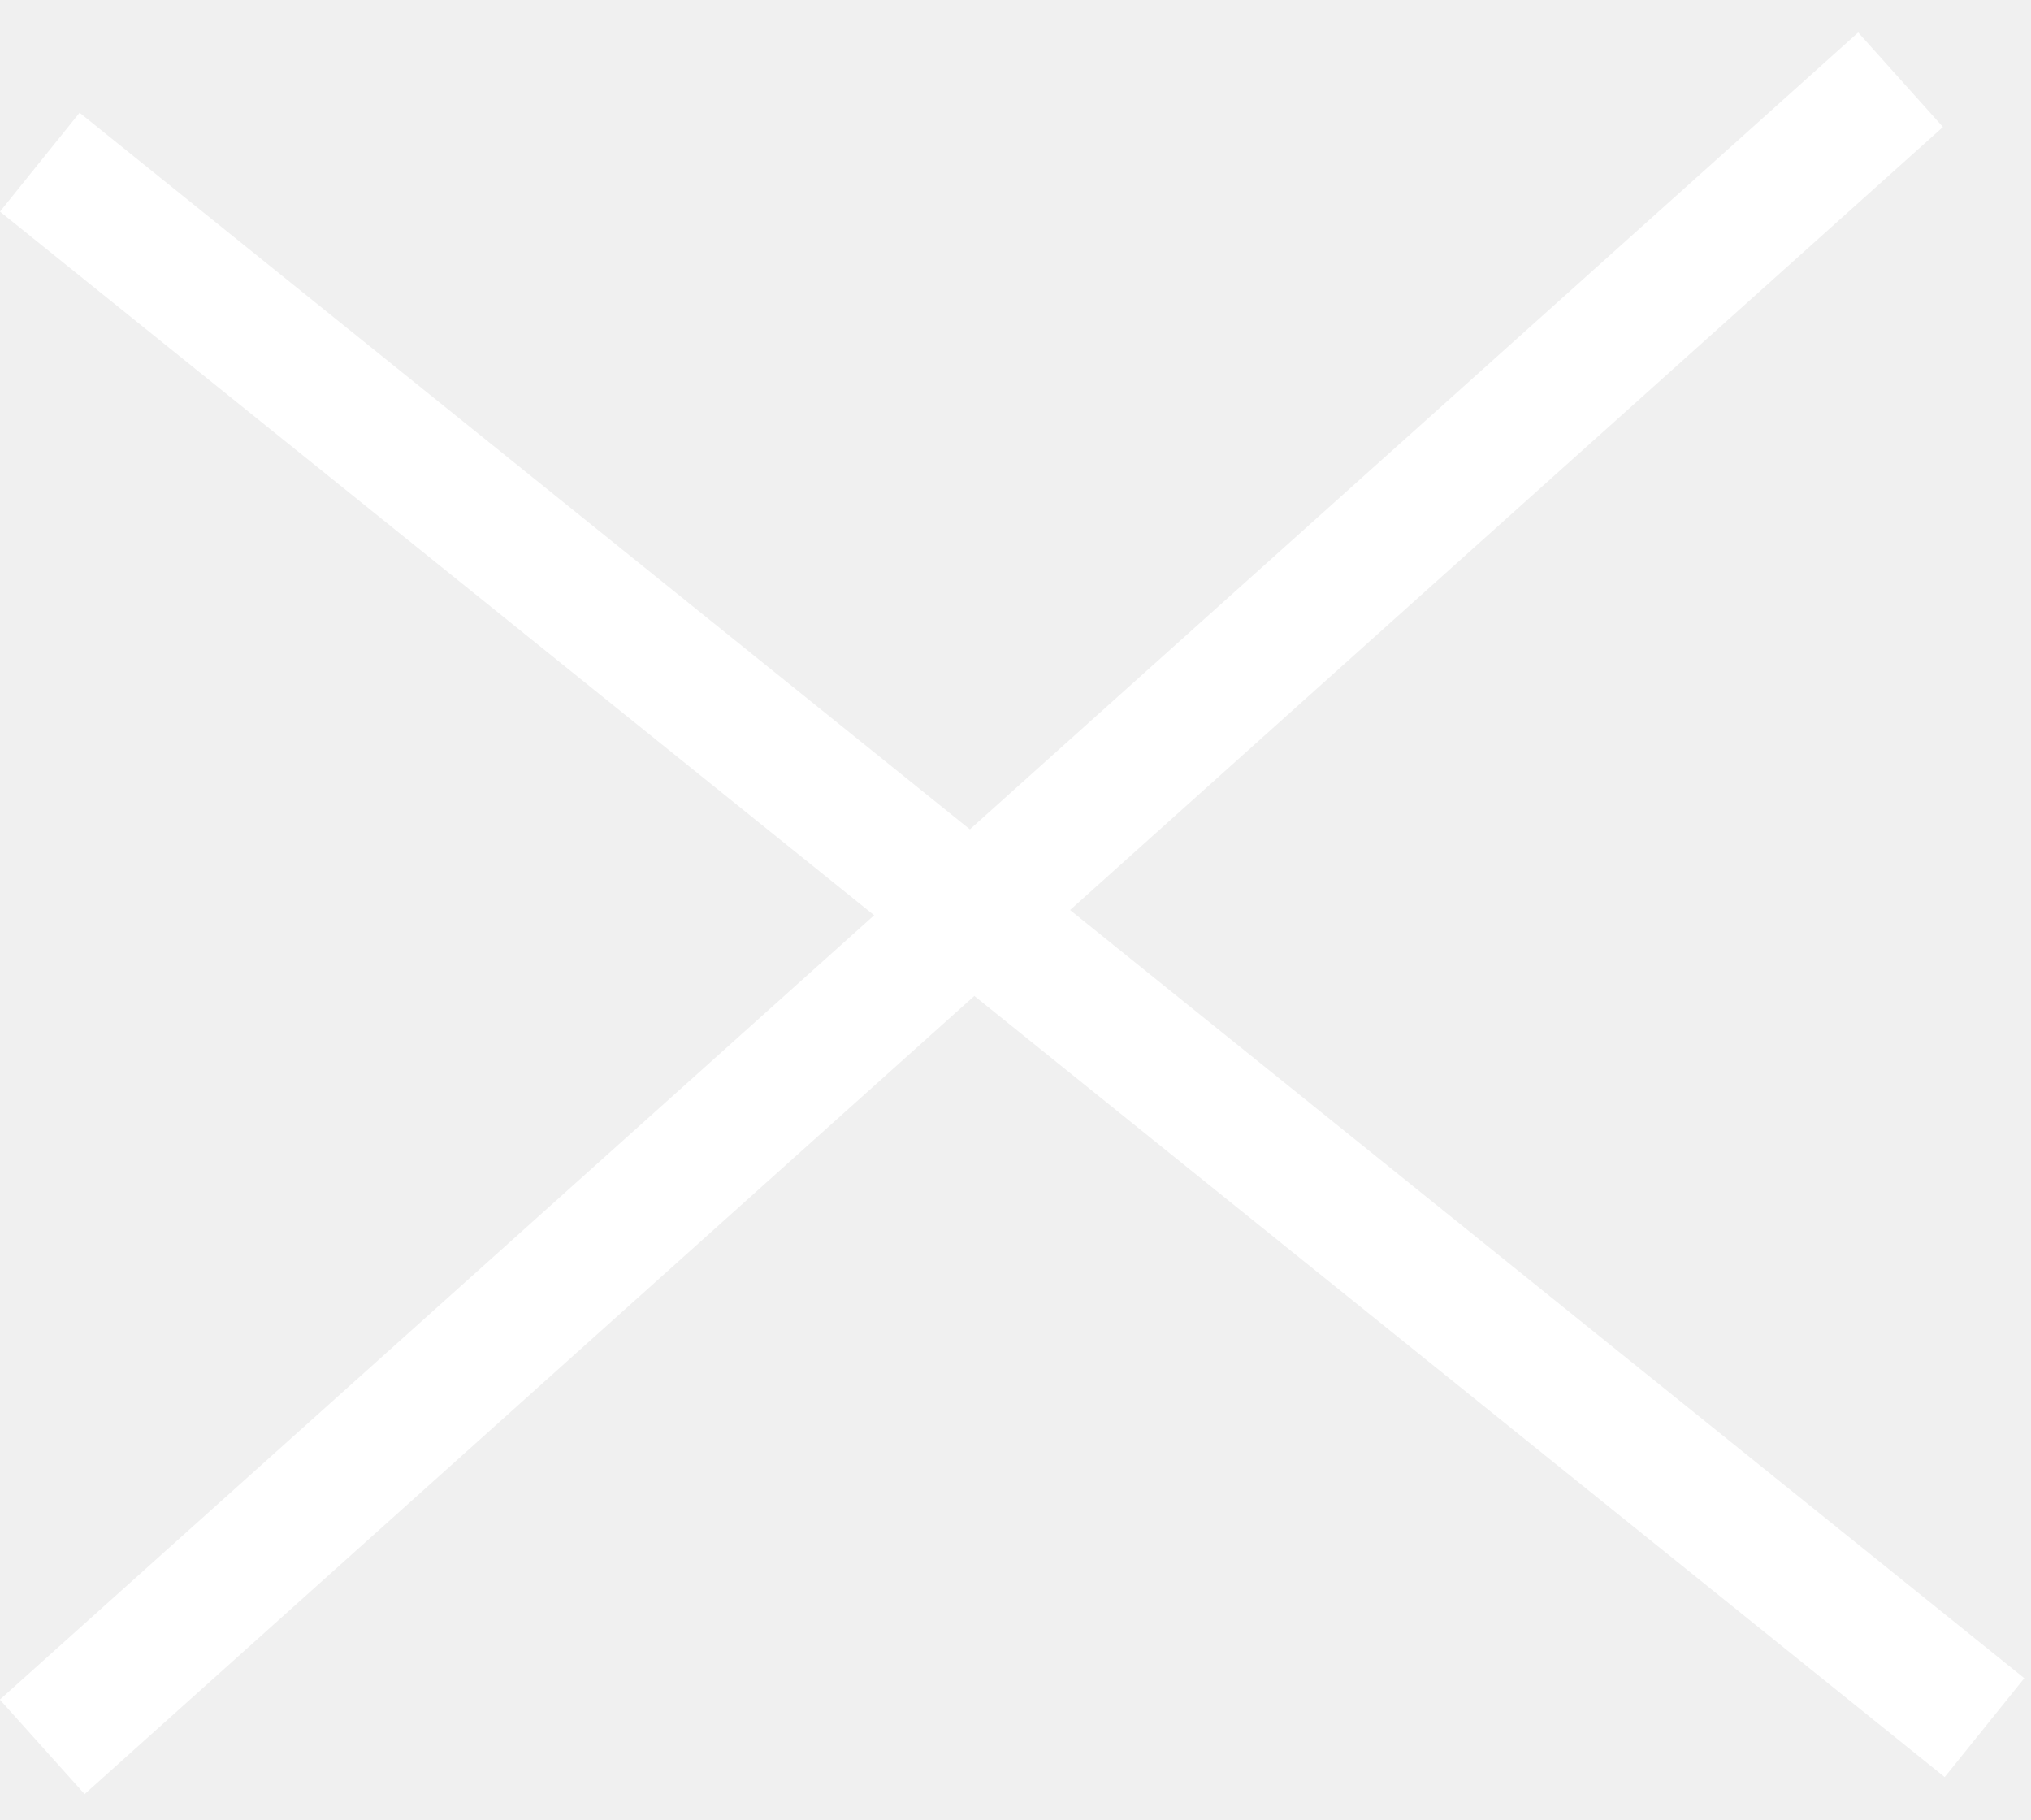
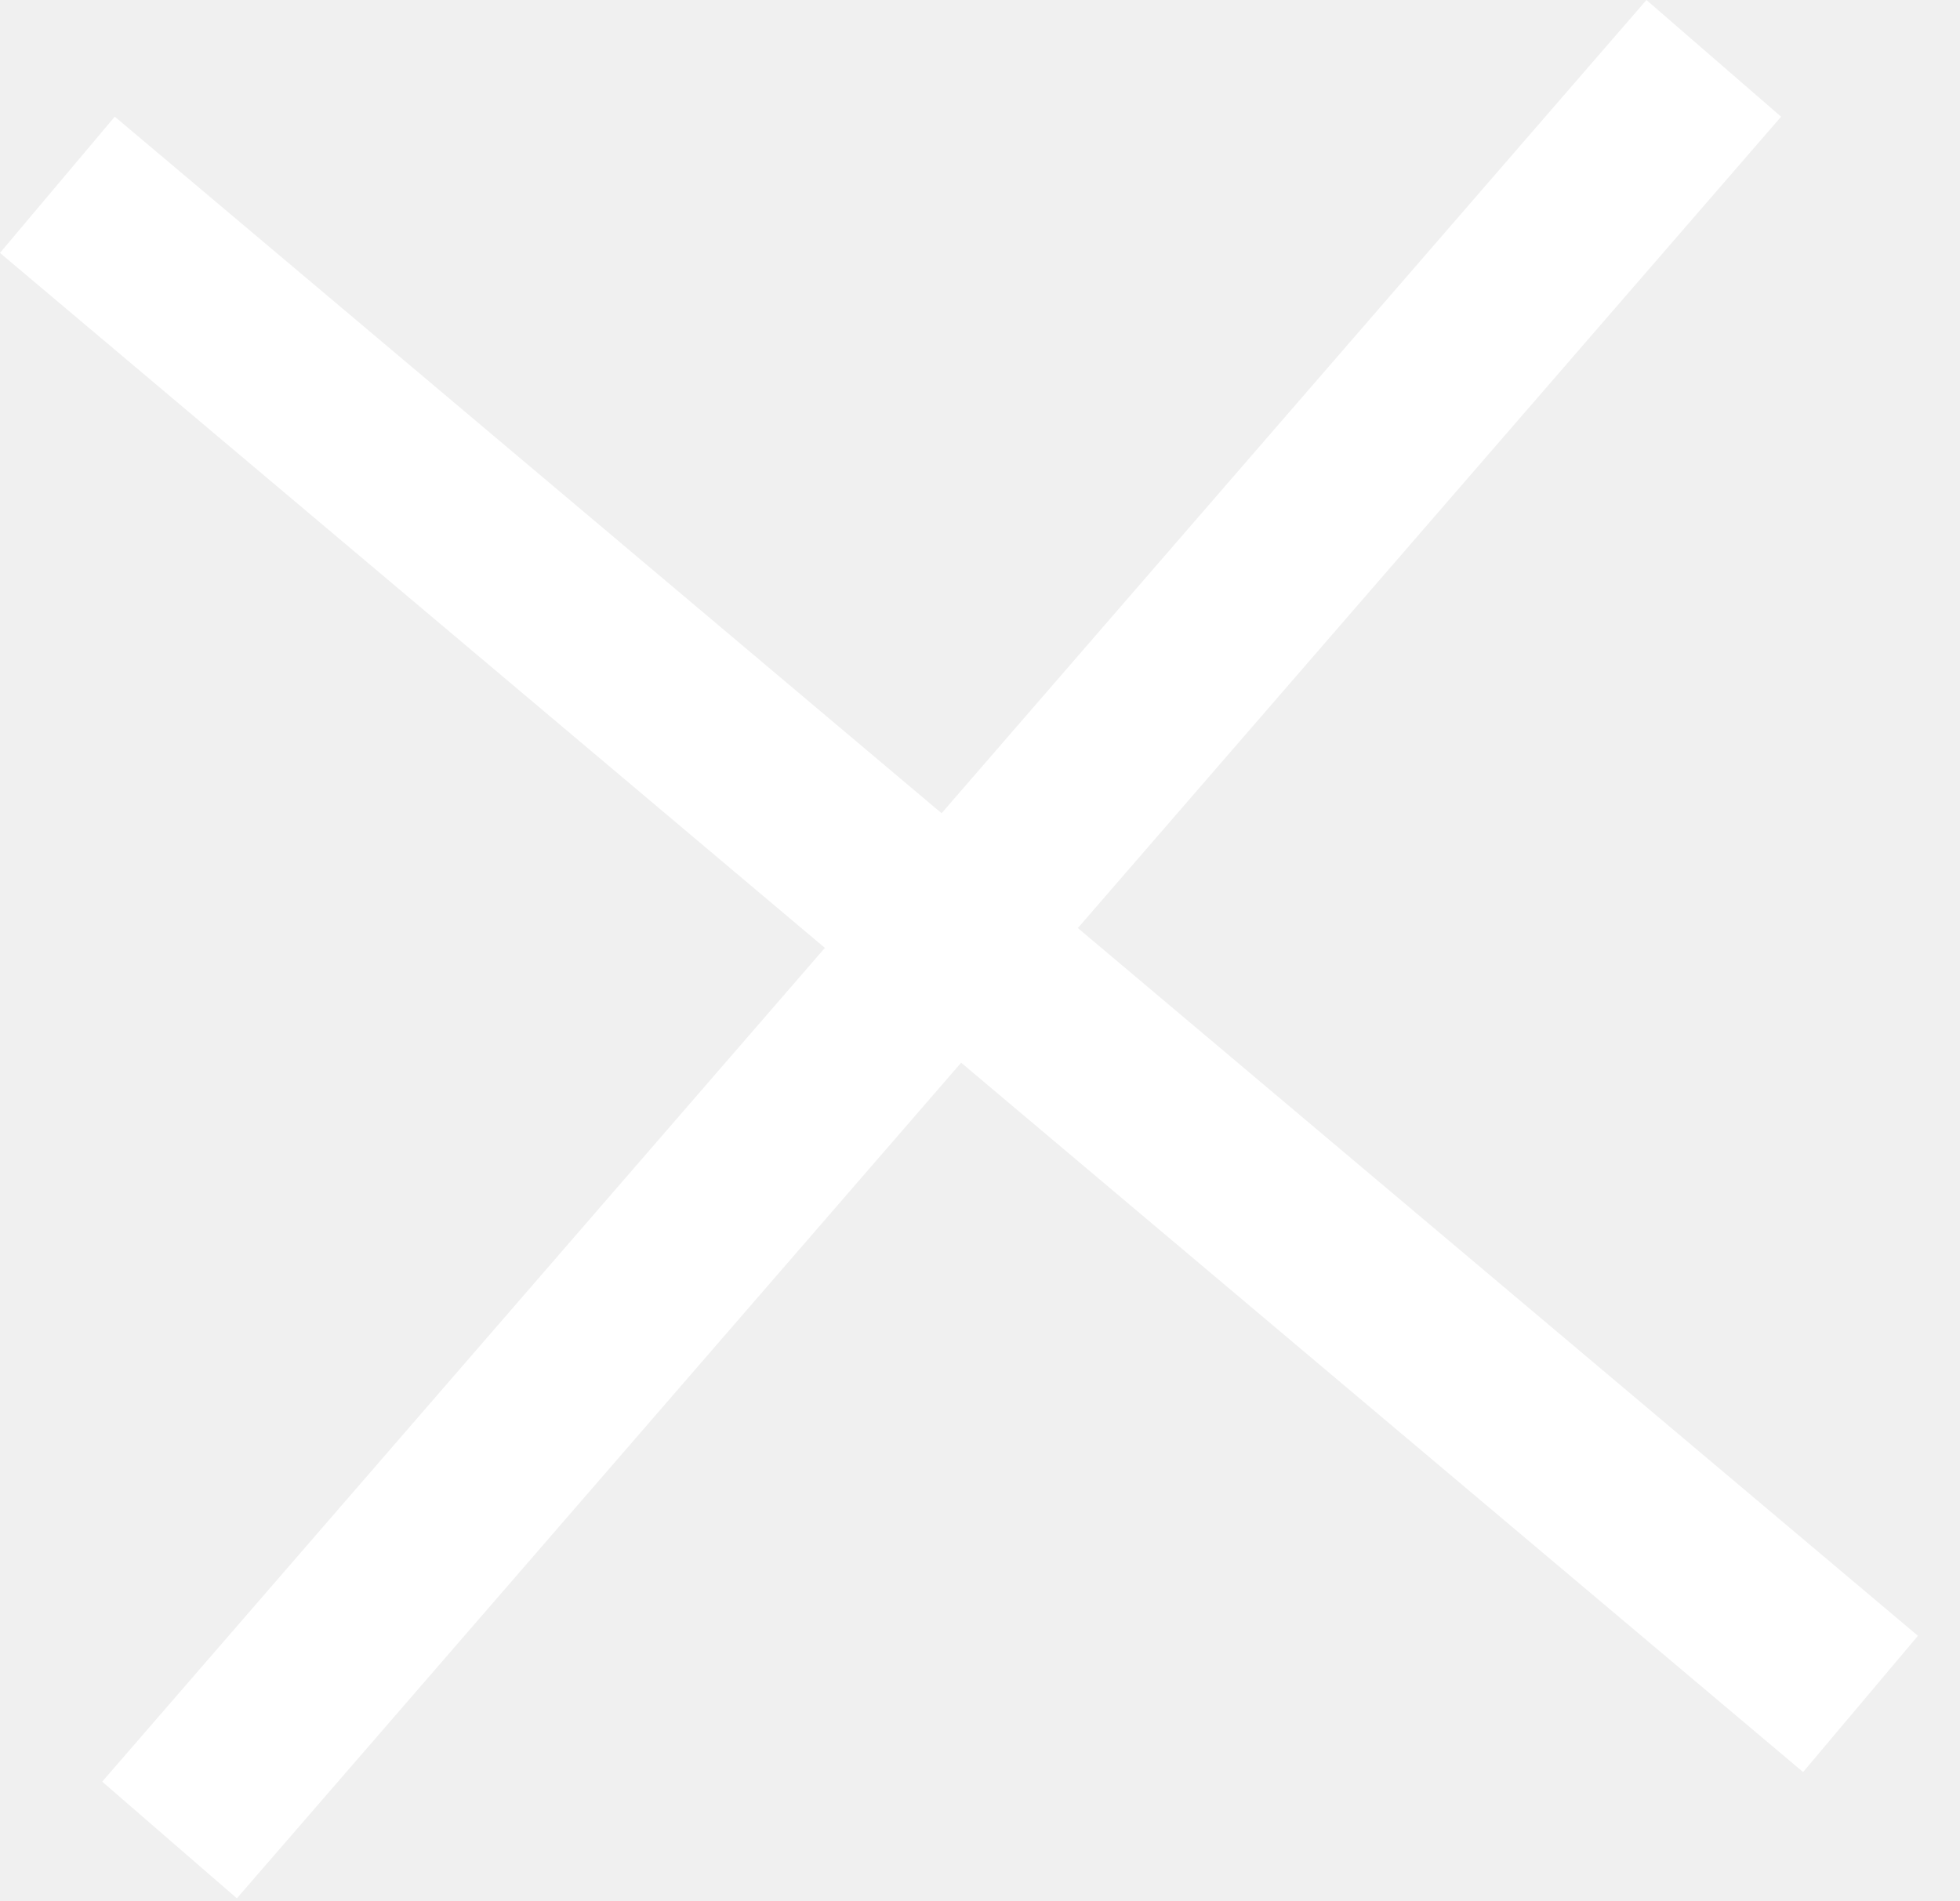
- <svg xmlns="http://www.w3.org/2000/svg" width="48" height="43" viewBox="0 0 48 43" fill="none">
-   <line x1="2.109" y1="4.772" x2="45.732" y2="39.886" stroke="white" stroke-width="3" stroke-linecap="square" />
-   <line x1="2.115" y1="40.279" x2="43.801" y2="2.885" stroke="white" stroke-width="3" stroke-linecap="square" />
+ <svg xmlns="http://www.w3.org/2000/svg" width="33" height="32" viewBox="0 0 33 32" fill="none">
+   <line x1="3.837" y1="29.849" x2="27.872" y2="2.116" stroke="white" stroke-width="3" stroke-linecap="square" />
+   <line x1="30.178" y1="27.725" x2="2.113" y2="4.078" stroke="white" stroke-width="3" stroke-linecap="square" />
</svg>
